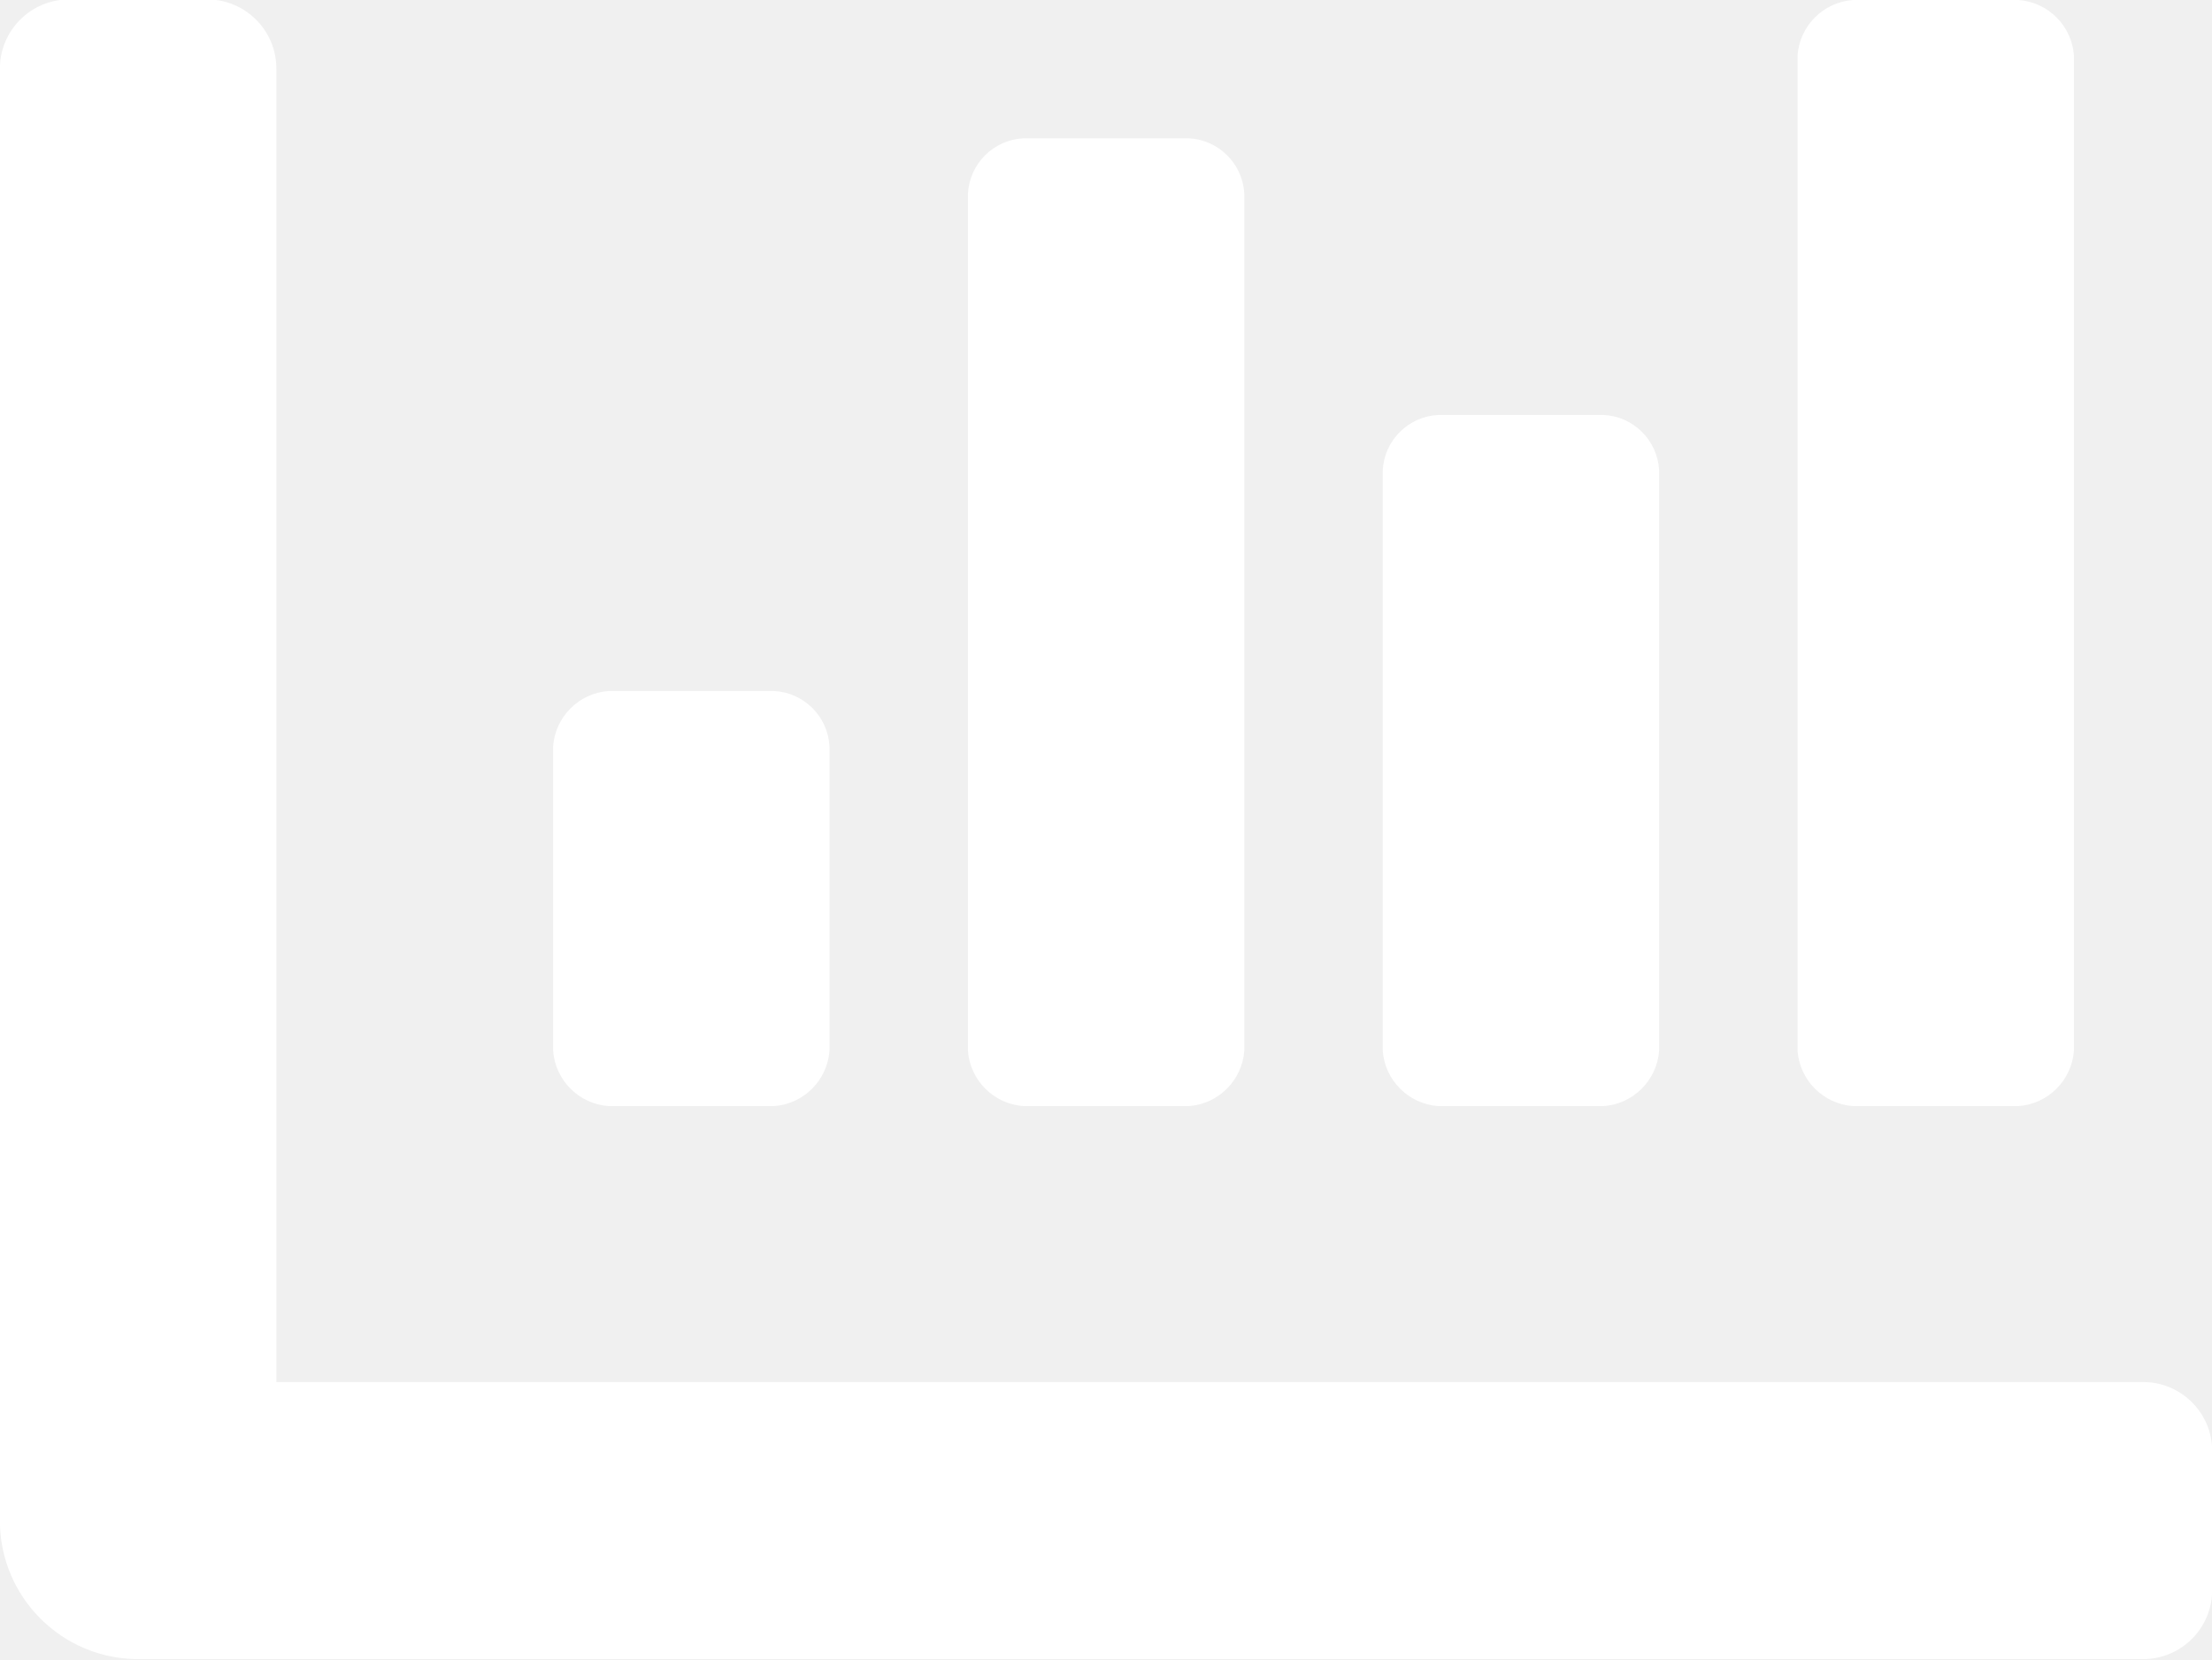
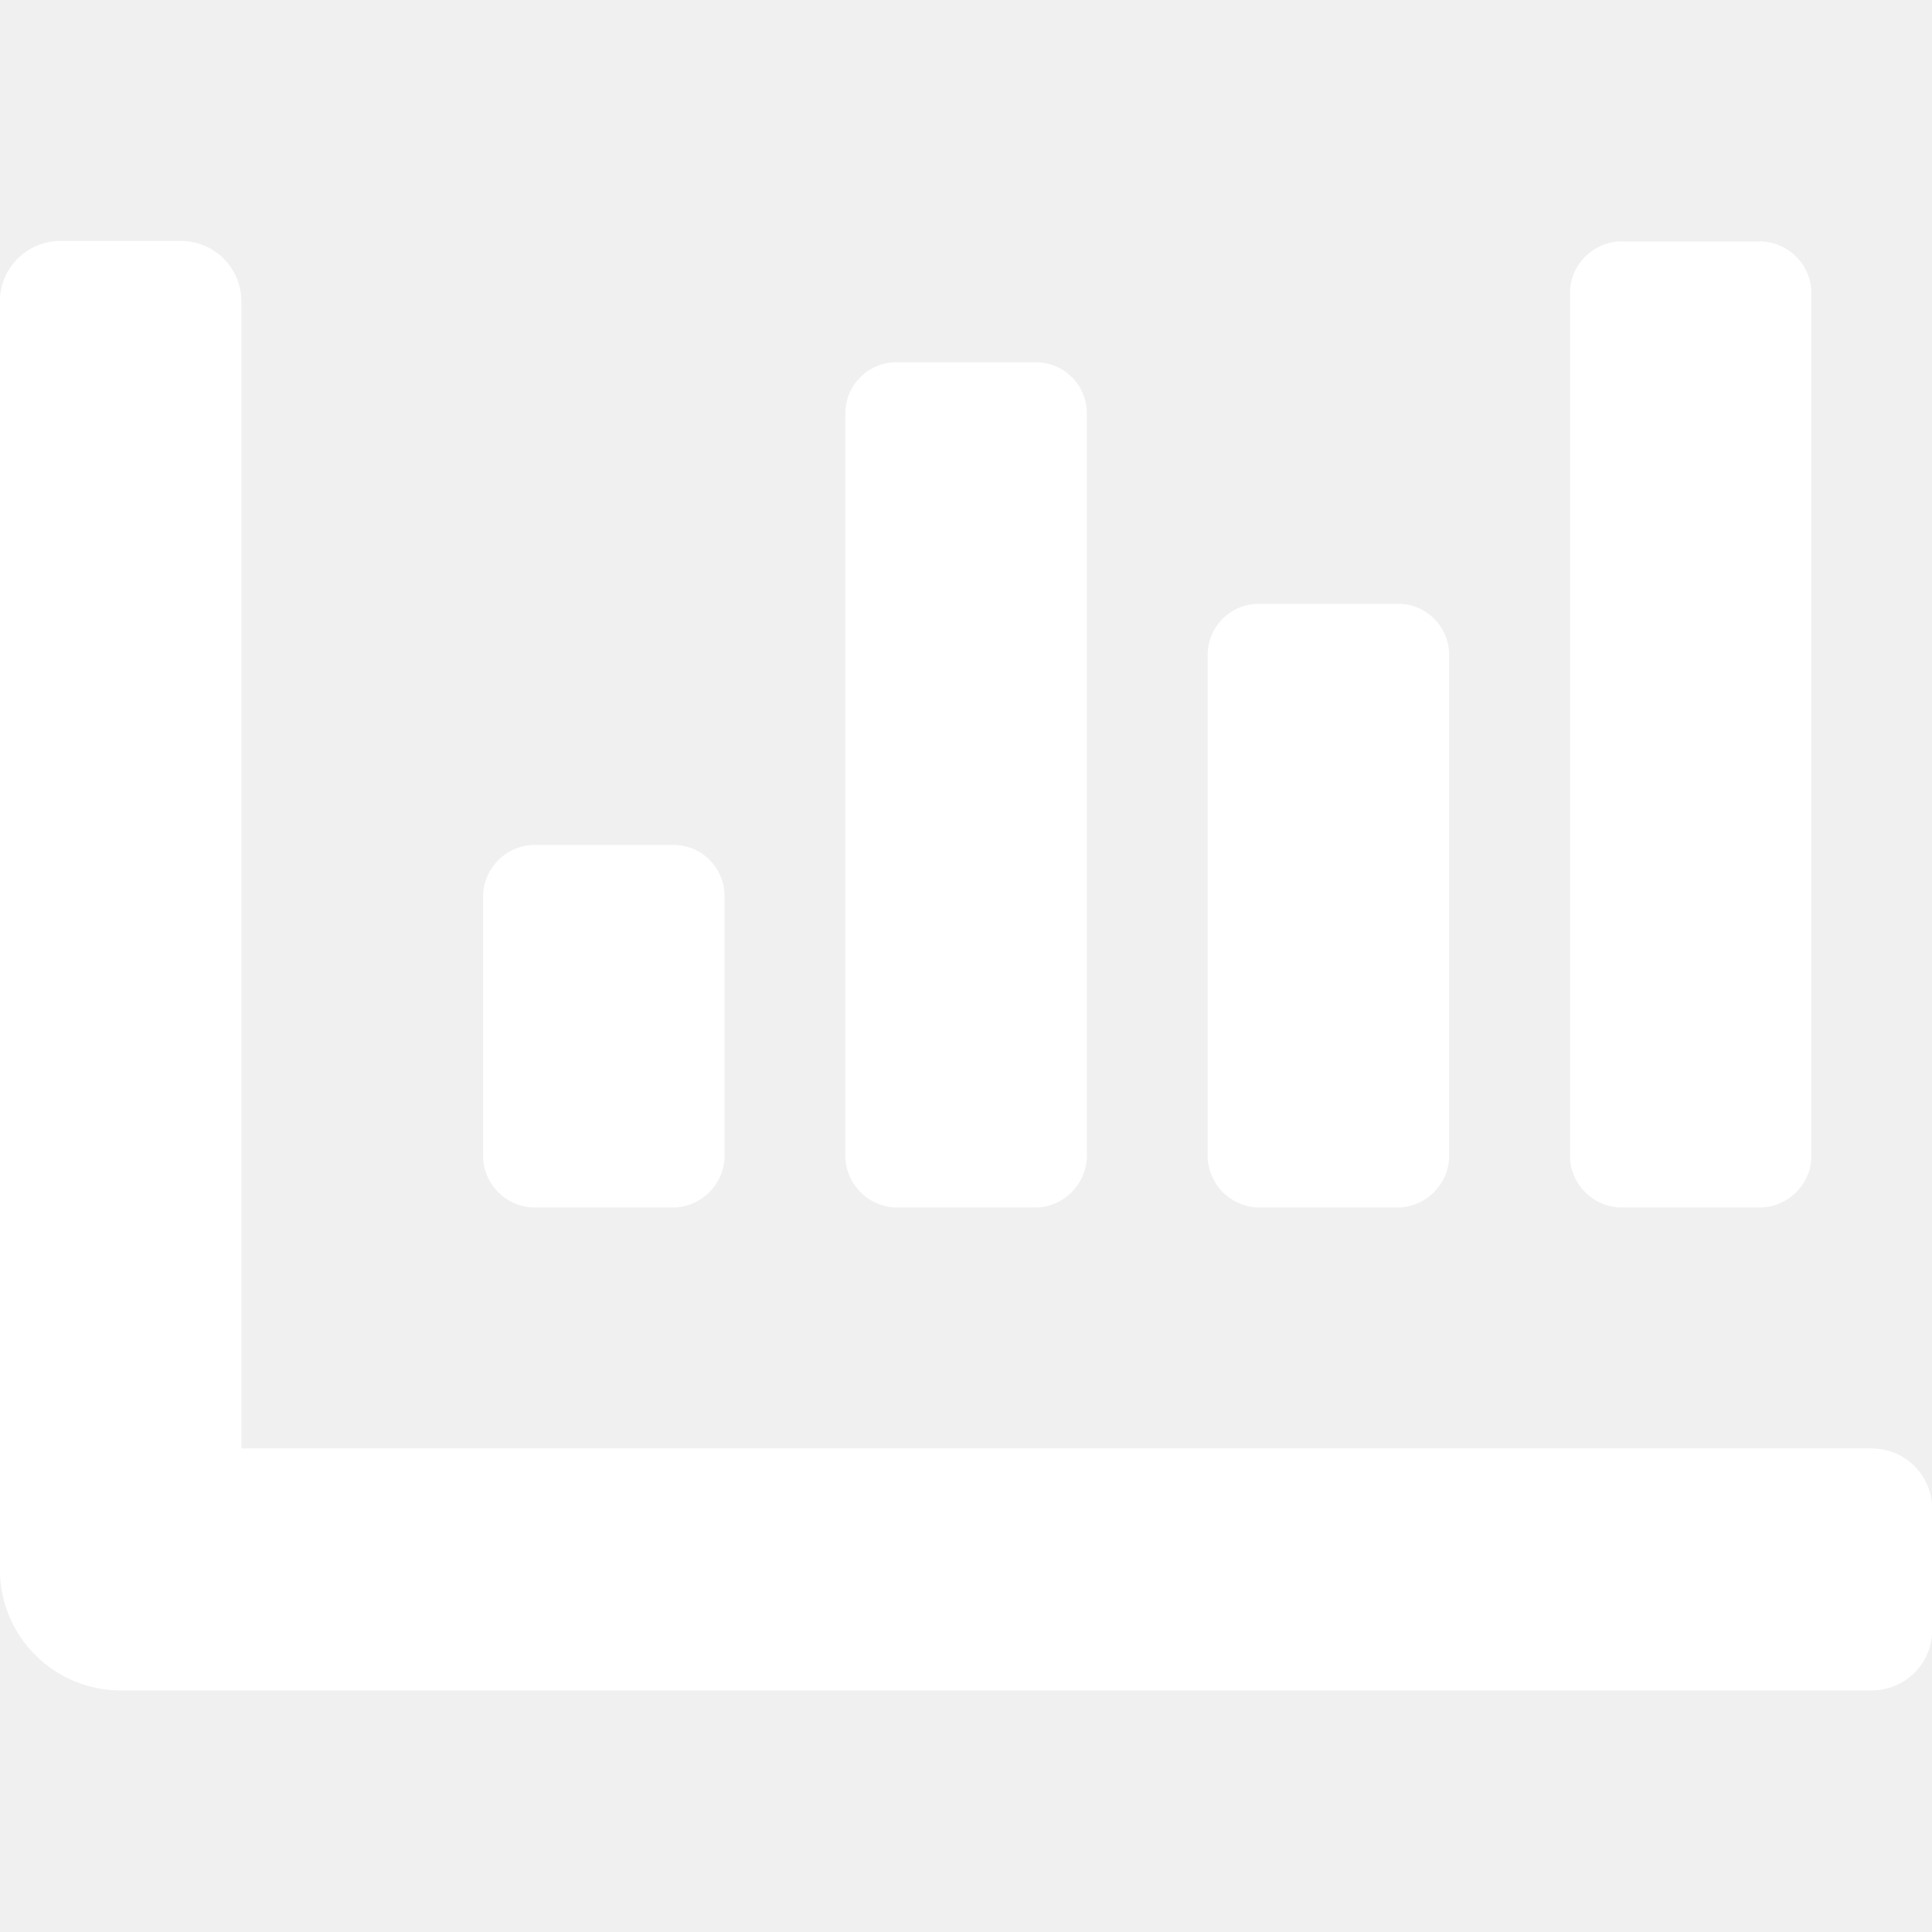
- <svg xmlns="http://www.w3.org/2000/svg" width="18.888" height="14.167" viewBox="0 0 18.888 14.167">
+ <svg xmlns="http://www.w3.org/2000/svg" width="22" height="22" viewBox="0 0 18.888 14.167">
  <path id="Icon_awesome-chart-bar" data-name="Icon awesome-chart-bar" d="M480.3,4048.128H463.18a1.182,1.182,0,0,1-1.181-1.181v-12.4a.591.591,0,0,1,.59-.59h1.181a.591.591,0,0,1,.59.59v11.215H480.3a.591.591,0,0,1,.59.59v1.18A.591.591,0,0,1,480.3,4048.128Zm-1.063-4.722h-1.416a.512.512,0,0,1-.472-.472v-8.5a.512.512,0,0,1,.472-.472h1.416a.512.512,0,0,1,.472.472v8.5A.512.512,0,0,1,479.235,4043.406Zm-3.542,0h-1.416a.512.512,0,0,1-.472-.472v-4.958a.5.5,0,0,1,.472-.471h1.416a.5.5,0,0,1,.472.471v4.958A.512.512,0,0,1,475.694,4043.406Zm-3.542,0h-1.416a.512.512,0,0,1-.472-.472v-7.319a.5.5,0,0,1,.472-.472h1.416a.5.5,0,0,1,.472.472v7.319A.512.512,0,0,1,472.152,4043.406Zm-3.542,0h-1.416a.512.512,0,0,1-.472-.472v-2.6a.512.512,0,0,1,.472-.472h1.416a.5.5,0,0,1,.472.472v2.6A.512.512,0,0,1,468.61,4043.406Z" transform="translate(-462 -4033.962)" fill="#fff" />
</svg>
